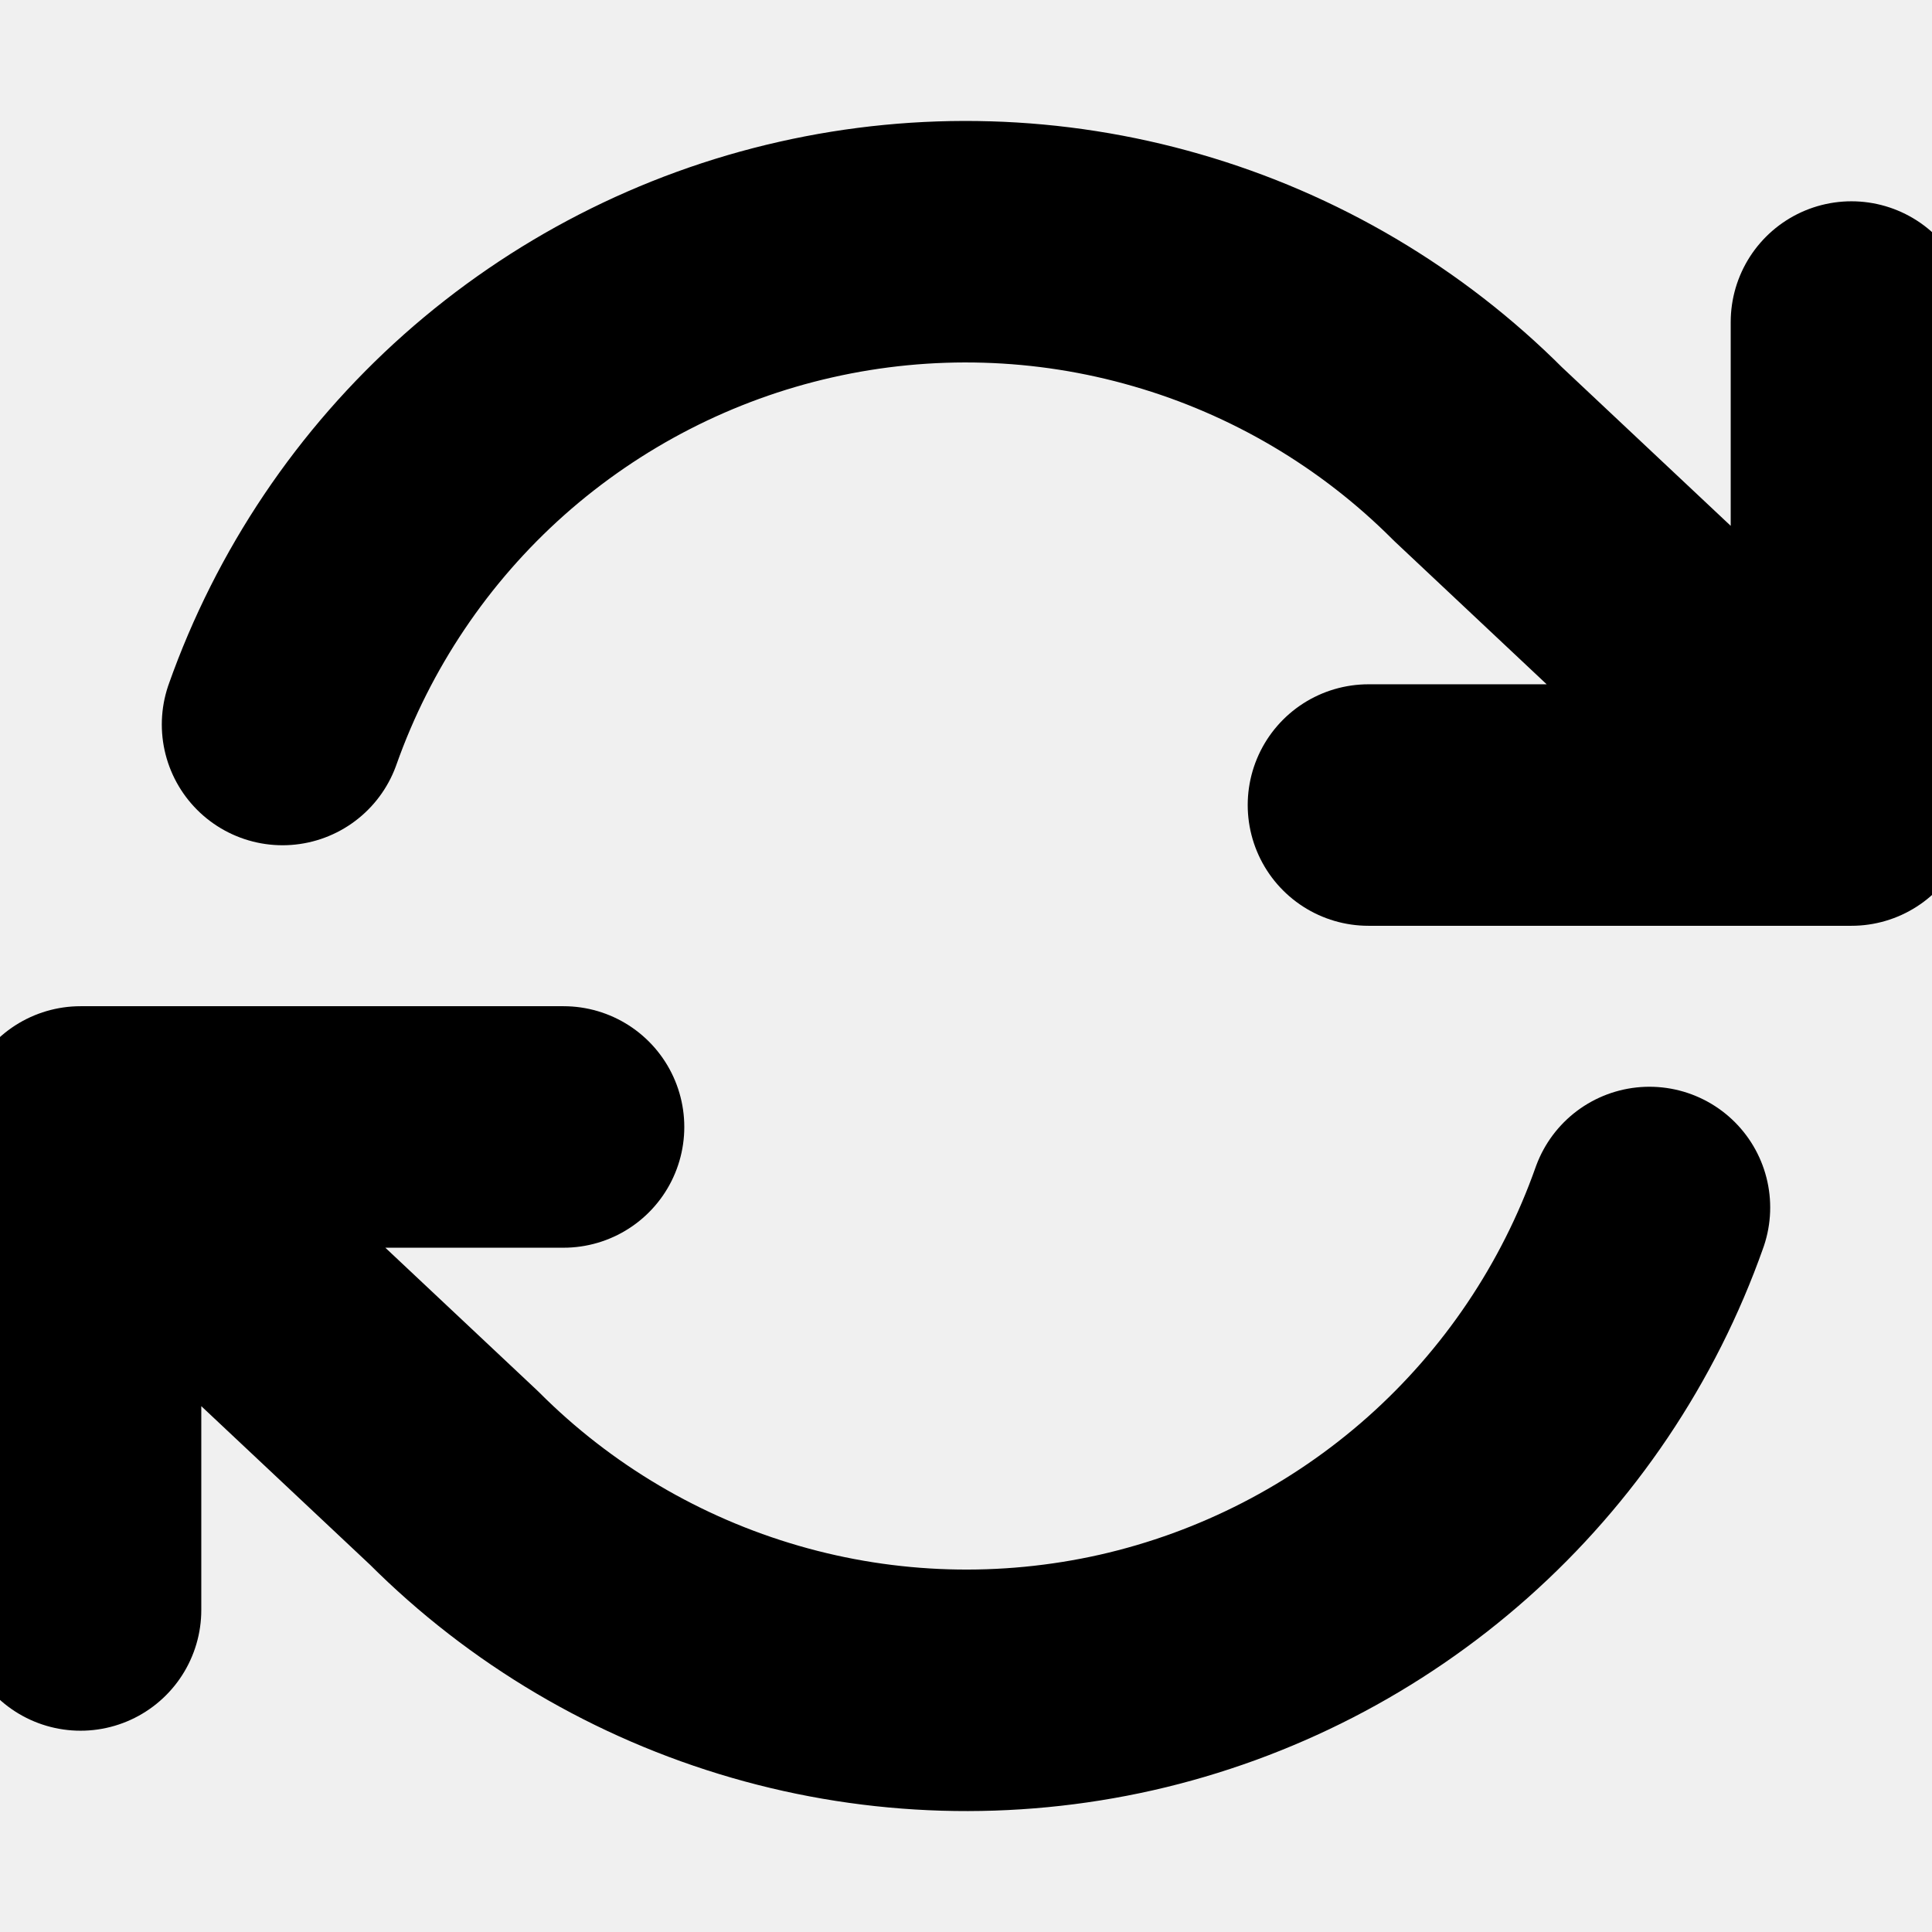
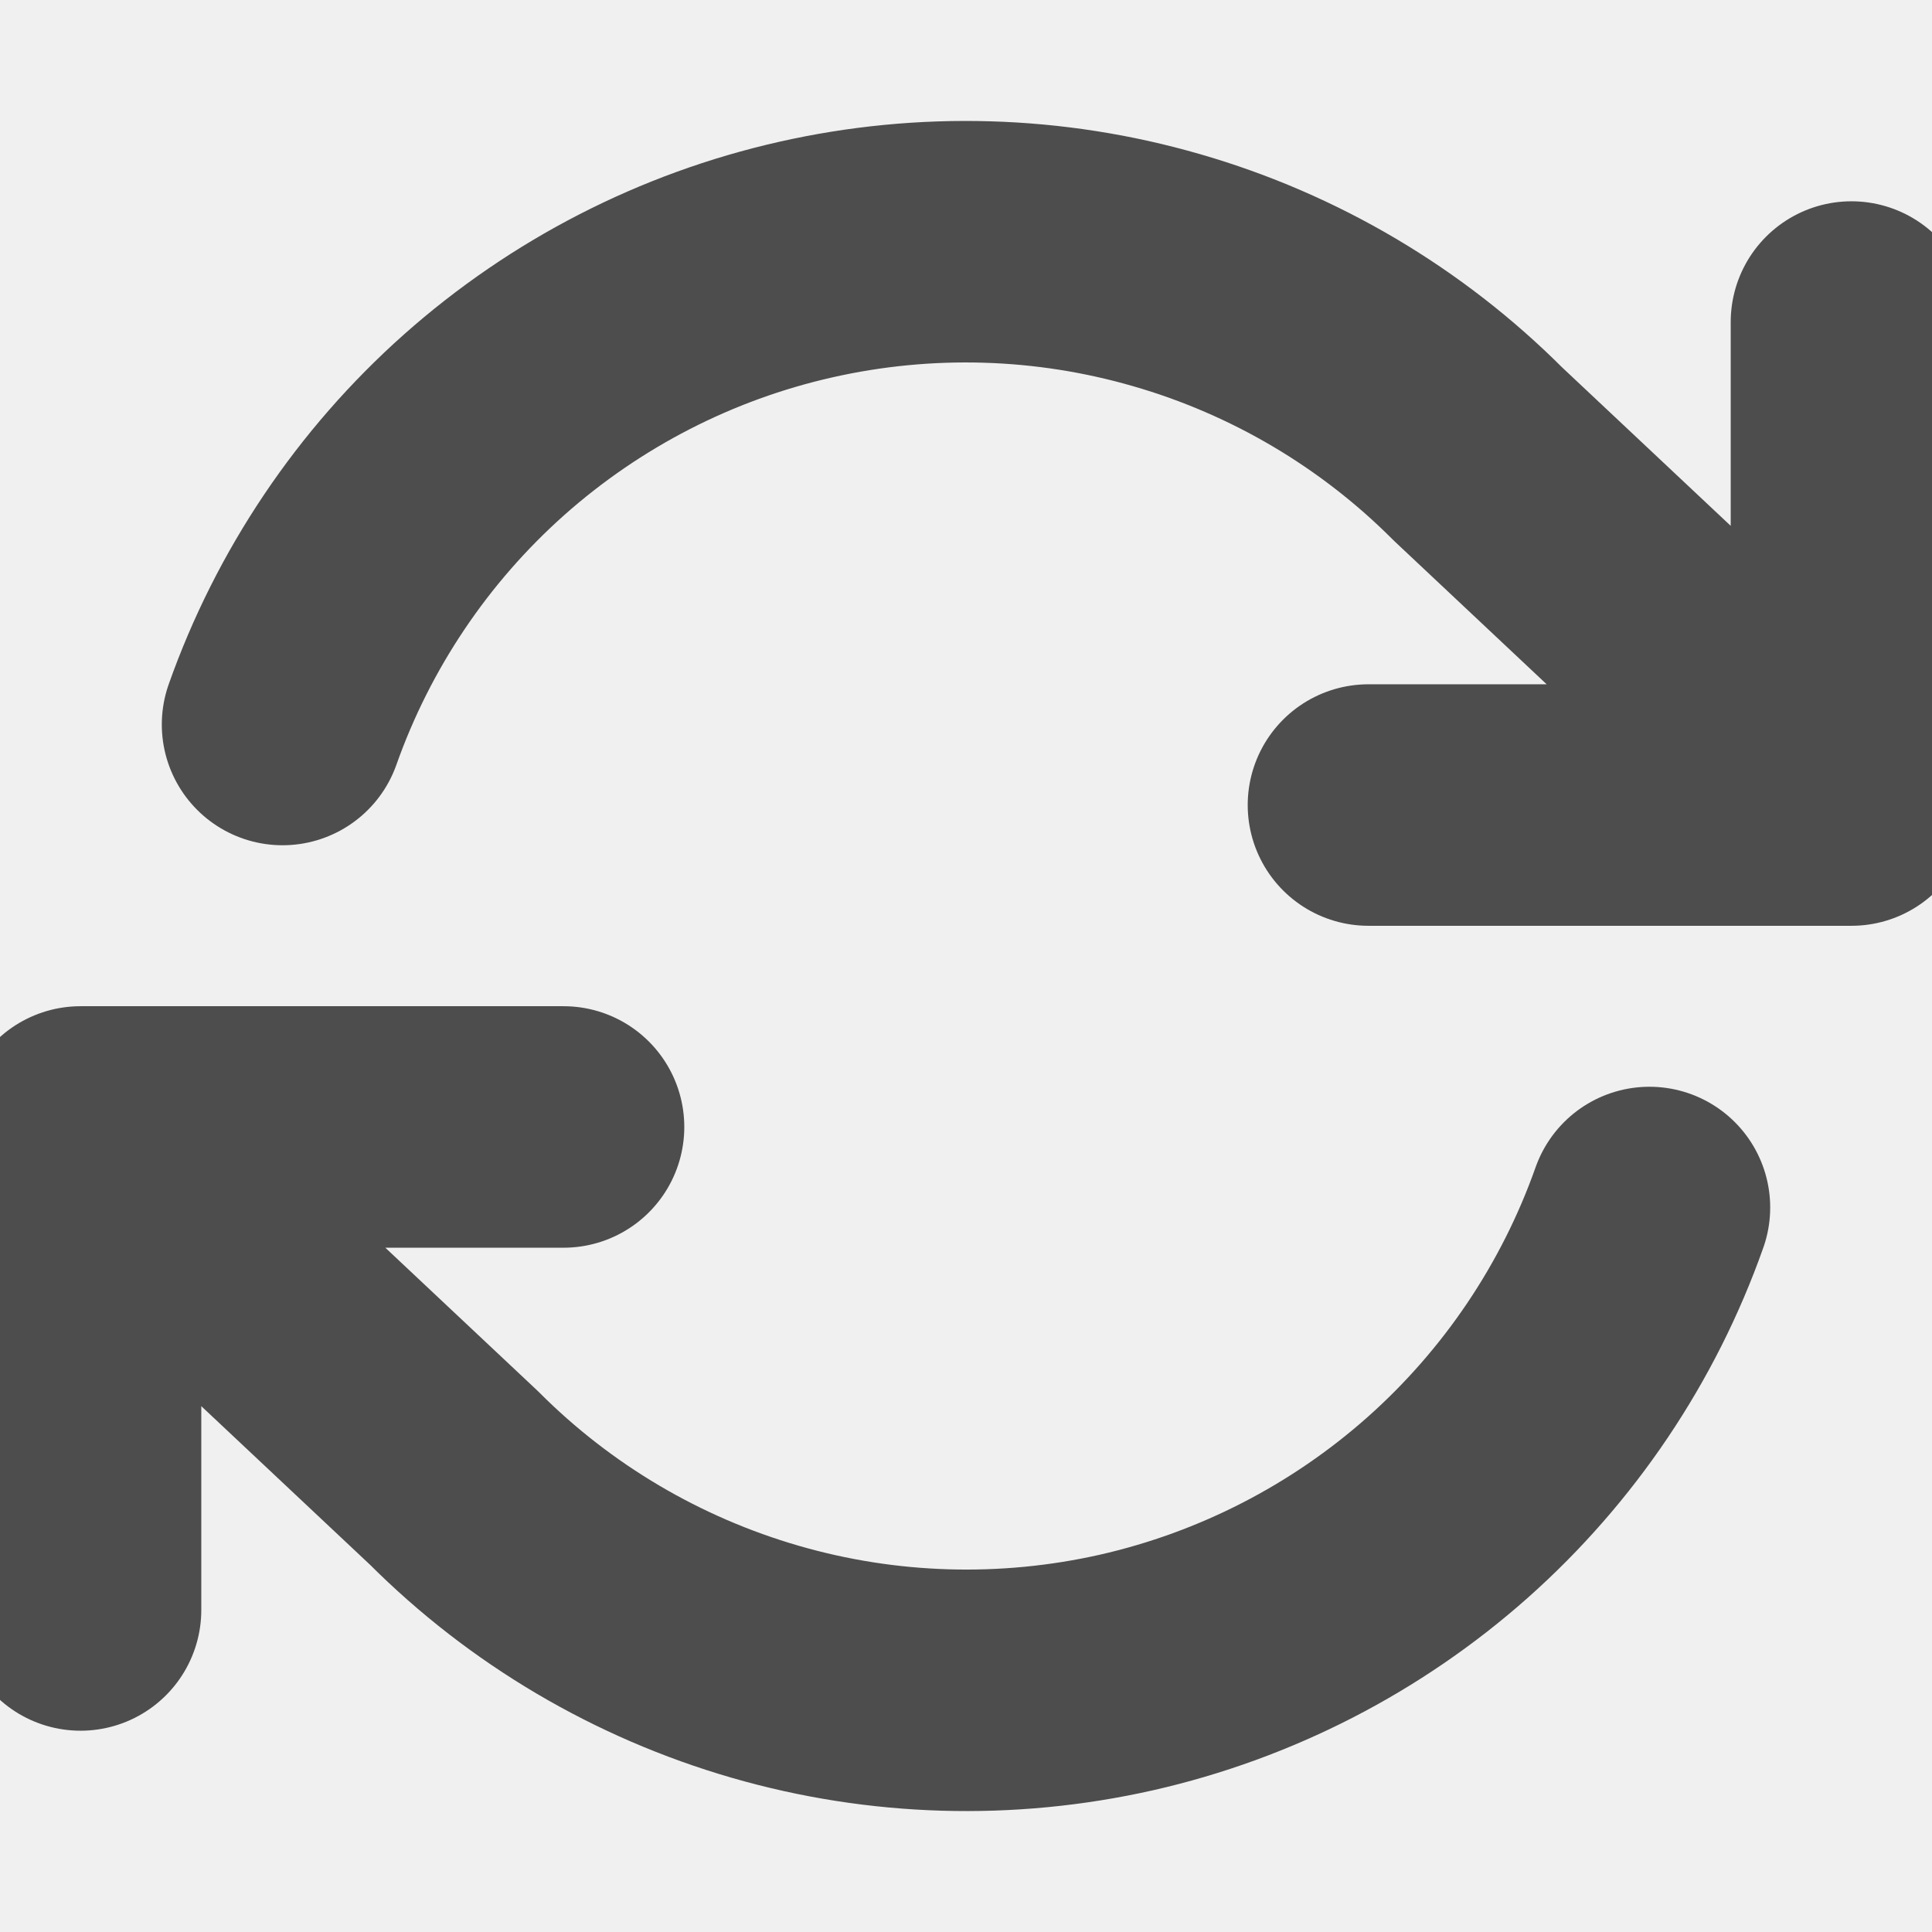
<svg xmlns="http://www.w3.org/2000/svg" width="16" height="16" viewBox="0 0 16 16" fill="none">
  <g clip-path="url(#clip0_21_2514)">
-     <path d="M15.333 2.667V6.667M15.333 6.667H11.333M15.333 6.667L12.24 3.76C11.524 3.043 10.637 2.519 9.663 2.238C8.69 1.956 7.661 1.926 6.672 2.15C5.684 2.373 4.768 2.844 4.01 3.517C3.253 4.19 2.678 5.045 2.34 6M0.667 13.333V9.333M0.667 9.333H4.667M0.667 9.333L3.76 12.24C4.476 12.957 5.363 13.48 6.337 13.762C7.31 14.044 8.339 14.074 9.328 13.851C10.316 13.627 11.232 13.156 11.99 12.483C12.747 11.81 13.322 10.956 13.66 10" stroke="black" stroke-width="2" stroke-linecap="round" stroke-linejoin="round" />
+     <path d="M15.333 2.667V6.667M15.333 6.667H11.333M15.333 6.667L12.24 3.76C11.524 3.043 10.637 2.519 9.663 2.238C8.69 1.956 7.661 1.926 6.672 2.15C5.684 2.373 4.768 2.844 4.01 3.517C3.253 4.19 2.678 5.045 2.34 6M0.667 13.333V9.333M0.667 9.333H4.667M0.667 9.333L3.76 12.24C4.476 12.957 5.363 13.48 6.337 13.762C7.31 14.044 8.339 14.074 9.328 13.851C10.316 13.627 11.232 13.156 11.99 12.483C12.747 11.81 13.322 10.956 13.66 10" stroke="#4D4D4D" stroke-width="2" stroke-linecap="round" stroke-linejoin="round" />
  </g>
  <defs>
    <clipPath id="clip0_21_2514">
      <rect width="16" height="16" fill="white" />
    </clipPath>
  </defs>
</svg>
